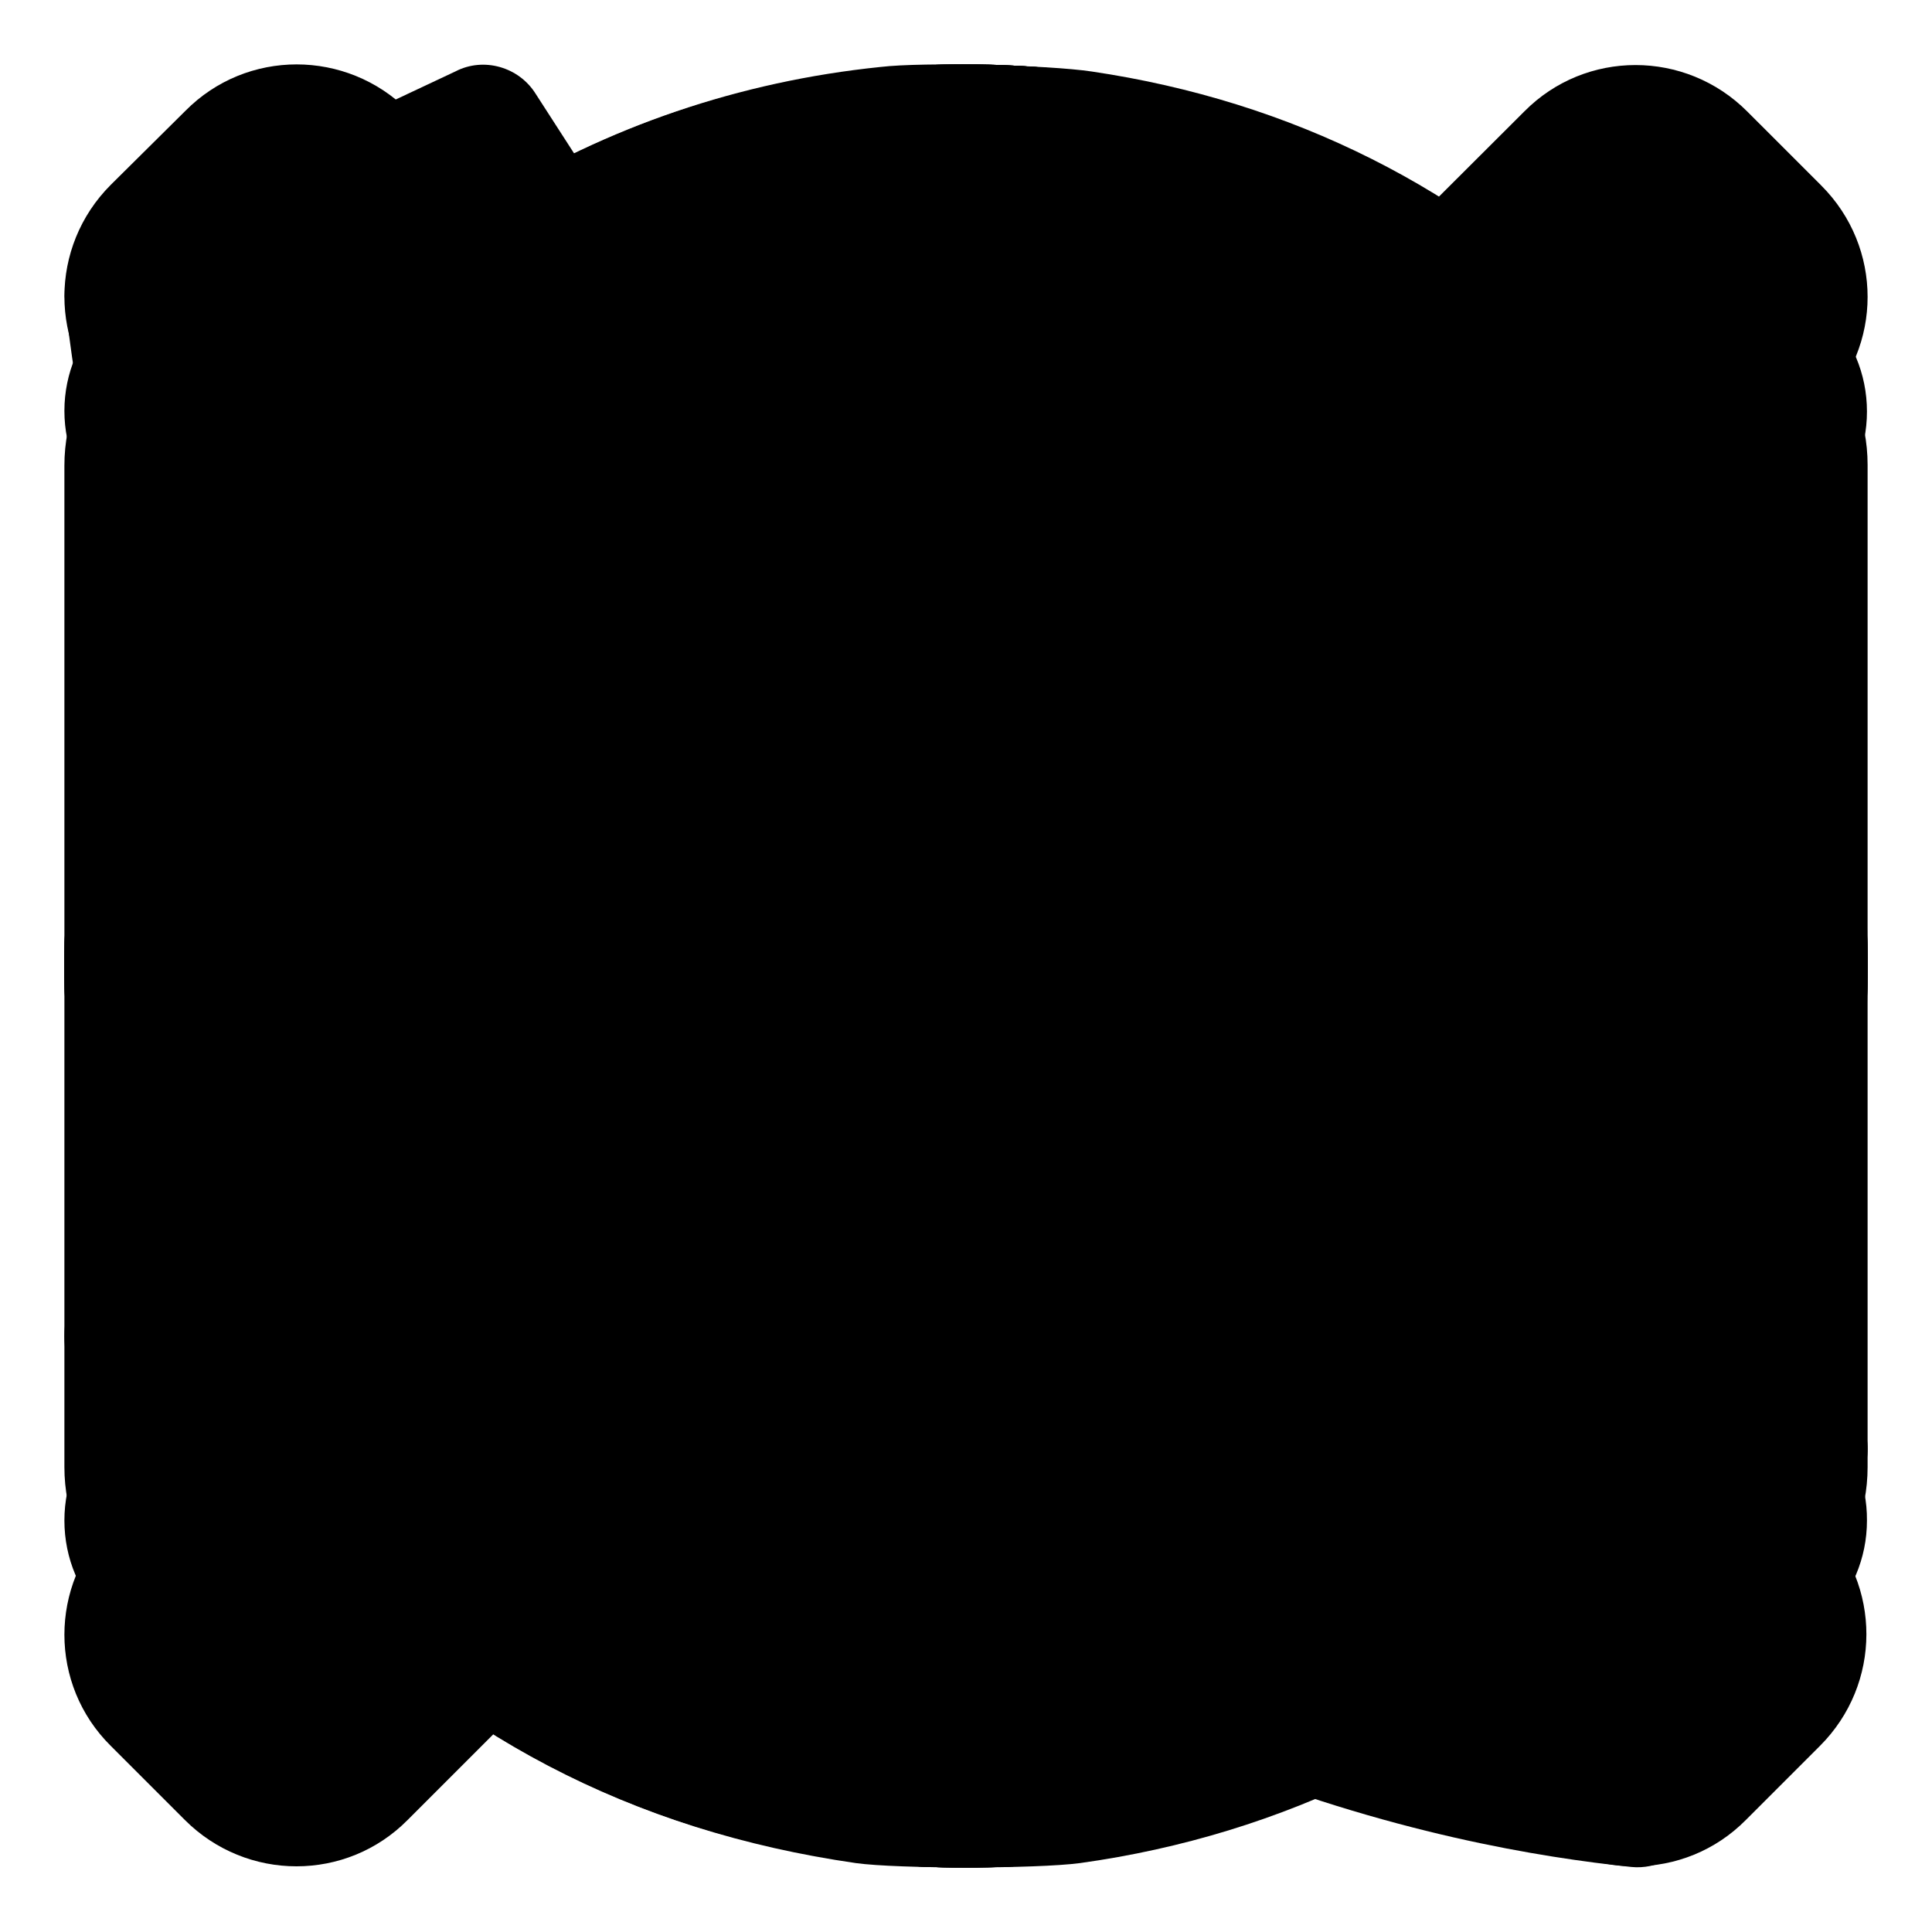
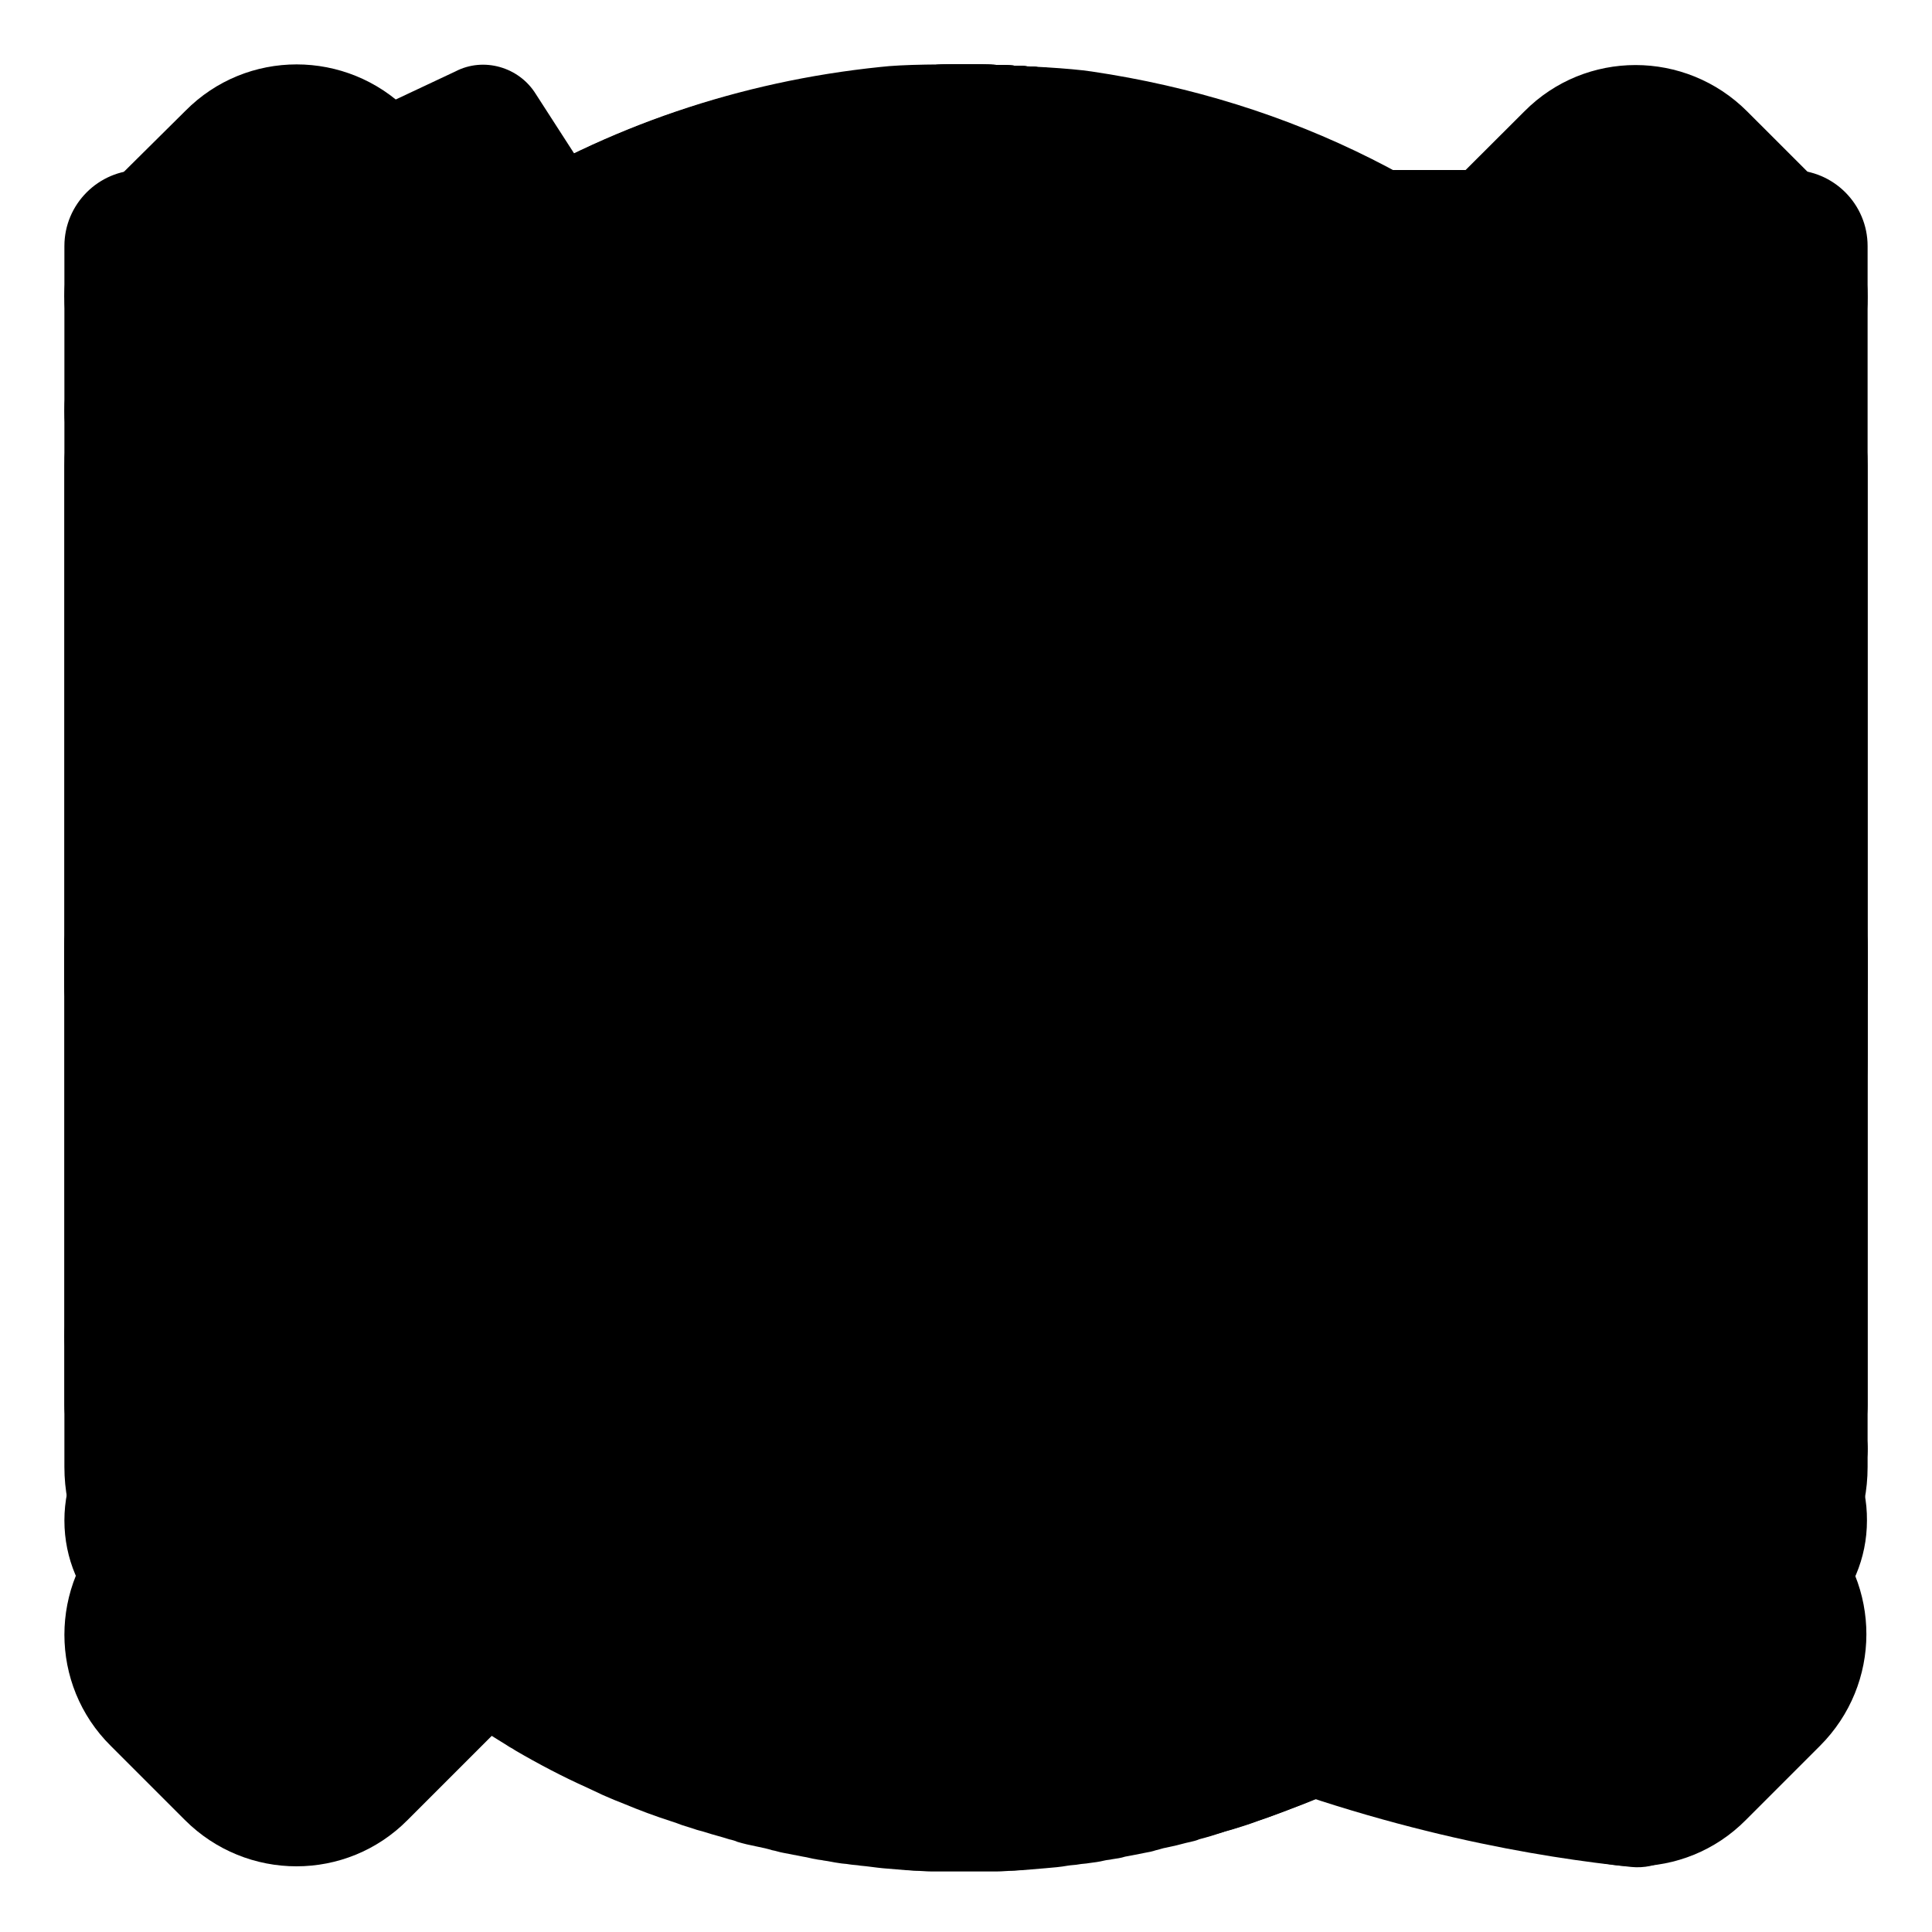
- <svg xmlns="http://www.w3.org/2000/svg" version="1.1" id="Camada_1" x="0px" y="0px" viewBox="0 0 300 300" style="enable-background:new 0 0 300 300;" xml:space="preserve">
-   <path id="TEL" d="M126.1,173.9c-26.8-26.8-32.8-53.5-34.2-64.2c-0.4-3,0.7-5.9,2.8-8L116.3,80c3.2-3.2,3.8-8.2,1.4-11.9L83.2,14.6  c-2.6-4.2-8.1-5.8-12.5-3.5L15.4,37.1c-3.6,1.8-5.7,5.6-5.3,9.6C13,74.3,25,142,91.5,208.5s134.2,78.5,161.8,81.4  c4,0.4,7.8-1.7,9.6-5.3l26.1-55.3c2.2-4.4,0.7-9.9-3.5-12.5L232,182.3c-3.8-2.4-8.8-1.8-11.9,1.3l-21.7,21.7c-2.1,2.1-5.1,3.1-8,2.8  C179.6,206.7,152.8,200.7,126.1,173.9z" />
-   <path id="EMAIL_2" d="M265.4,46.4H34.6C21,46.4,10,58,10,72.3v155.5c0,14.3,11,25.9,24.6,25.9h230.8c13.6,0,24.6-11.6,24.6-25.9  V72.2C290,57.9,279,46.4,265.4,46.4z M261.6,63.6c-8,8.4-101.4,107.1-105.2,111.2c-3.2,3.4-9.5,3.4-12.7,0L38.4,63.6H261.6z   M26.4,224.5V75.4L97,150L26.4,224.5z M38.4,236.4l70.2-74.1L132,187c9.6,10.1,26.4,10.1,36,0l23.5-24.8l70.2,74.1H38.4z   M273.6,224.5L203,150l70.6-74.5L273.6,224.5L273.6,224.5z" />
-   <path id="ARROW" d="M139.1,72.2L14.5,196.7c-2.9,2.9-4.5,6.7-4.5,10.8c0,4.1,1.6,8,4.5,10.8l9.2,9.3c6,6,15.7,6,21.7,0L149.9,123  l104.7,104.8c2.9,2.9,6.7,4.5,10.8,4.5c4.1,0,8-1.6,10.8-4.5l9.2-9.2c2.9-2.9,4.5-6.8,4.5-10.9c0-4.1-1.6-8-4.5-10.8L160.8,72.2  c-2.9-2.8-6.8-4.4-10.9-4.4C145.8,67.8,141.9,69.3,139.1,72.2z" />
-   <path id="MENU" d="M31.5,85.4h236.9c11.9,0,21.5-9.6,21.5-21.5s-9.6-21.5-21.5-21.5H31.5C19.6,42.3,10,52,10,63.8  S19.6,85.4,31.5,85.4z M268.5,128.5h-237c-11.9,0-21.5,9.6-21.5,21.5c0,11.9,9.6,21.5,21.5,21.5h236.9c11.9,0,21.5-9.6,21.5-21.5  C290,138.1,280.4,128.5,268.5,128.5z M268.5,214.6h-237c-11.9,0-21.5,9.6-21.5,21.5c0,11.9,9.6,21.5,21.5,21.5h236.9  c11.9,0,21.5-9.6,21.5-21.5C290,224.3,280.4,214.6,268.5,214.6z" />
-   <path id="CLOSE" d="M196.2,150l86.6-86.6c9.6-9.6,9.6-25,0-34.6c0,0,0,0,0,0l-11.5-11.5c-9.6-9.6-25.1-9.6-34.6,0c0,0,0,0,0,0  L150,103.8L63.4,17.2c-9.6-9.6-25.1-9.6-34.6,0l0,0L17.2,28.7c-9.6,9.6-9.6,25.1,0,34.6l0,0l86.6,86.6l-86.6,86.6  c-9.6,9.6-9.6,25.1,0,34.6l0,0l11.5,11.5c9.6,9.6,25.1,9.6,34.6,0l0,0l86.6-86.6l86.6,86.6c9.6,9.6,25.1,9.6,34.6,0l0,0l11.5-11.5  c9.6-9.6,9.6-25,0.1-34.6l0,0L196.2,150z" />
-   <path id="FACEBOOK" d="M290,150c0-77.3-62.7-140-140-140S10,72.7,10,150s62.7,140,140,140c0.8,0,1.6,0,2.5-0.1V181h-30.1V146h30.1  v-25.8c0-29.9,18.3-46.2,45-46.2c12.8,0,23.8,0.9,27,1.4v31.3H206c-14.5,0-17.3,6.9-17.3,17v22.3h34.7l-4.5,35.1h-30.2v103.6  C247.2,267.8,290,213.9,290,150z" />
-   <path id="INSTAGRAM" d="M150,120.6c16.2,0,29.4,13.2,29.4,29.4s-13.2,29.4-29.4,29.4s-29.4-13.2-29.4-29.4S133.8,120.6,150,120.6  L150,120.6z M150,10C72.7,10,10,72.7,10,150s62.7,140,140,140s140-62.7,140-140S227.3,10,150,10z M236.5,185.6  c-0.7,13.3-4.4,26.4-14.1,36c-9.8,9.7-23,13.3-36.4,14H114c-13.4-0.7-26.6-4.3-36.4-14c-9.7-9.6-13.4-22.7-14.1-36v-71.2  c0.7-13.3,4.4-26.4,14.1-36c9.8-9.7,23-13.3,36.4-14H186c13.4,0.7,26.6,4.3,36.4,14c9.7,9.6,13.4,22.7,14.1,36L236.5,185.6z   M185.1,80.6c-17.5-0.5-52.6-0.5-70.1,0c-9.1,0.2-19.4,2.5-25.9,9.5c-6.8,7.2-9.3,15.9-9.6,25.7c-0.5,17.1,0,68.5,0,68.5  c0.3,9.7,2.8,18.4,9.6,25.7c6.5,6.9,16.8,9.2,25.9,9.5c17.5,0.5,52.6,0.5,70.1,0c9.1-0.2,19.4-2.5,25.9-9.5  c6.8-7.2,9.3-15.9,9.6-25.7v-68.4c-0.2-9.7-2.8-18.4-9.6-25.7C204.5,83.1,194.2,80.9,185.1,80.6L185.1,80.6z M150,195.6  c-25.2,0-45.6-20.4-45.6-45.6s20.4-45.6,45.6-45.6s45.6,20.4,45.6,45.6l0,0l0,0C195.6,175.2,175.2,195.6,150,195.6z M195.8,113.8  c-5,0-9.1-4.1-9.1-9.1s4.1-9.1,9.1-9.1s9.1,4.1,9.1,9.1C204.9,109.7,200.8,113.8,195.8,113.8L195.8,113.8z" />
+ <svg xmlns="http://www.w3.org/2000/svg" version="1.1" x="0px" y="0px" viewBox="0 0 300 300" style="enable-background:new 0 0 300 300;" xml:space="preserve">
+   <path id="TEL" d="M126.1,173.9c-26.8-26.8-32.8-53.5-34.2-64.2c-0.4-3,0.7-5.9,2.8-8L116.3,80c3.2-3.2,3.8-8.2,1.4-11.9L83.2,14.6  c-2.6-4.2-8.1-5.8-12.5-3.5l-55.3,26c-3.6,1.8-5.7,5.6-5.3,9.6C13,74.3,25,142,91.5,208.5s134.2,78.5,161.8,81.4  c4,0.4,7.8-1.7,9.6-5.3l26.1-55.3c2.2-4.4,0.7-9.9-3.5-12.5L232,182.3c-3.8-2.4-8.8-1.8-11.9,1.3l-21.7,21.7c-2.1,2.1-5.1,3.1-8,2.8  C179.6,206.7,152.8,200.7,126.1,173.9z" />
+   <path id="EMAIL_2" d="M265.4,46.4H34.6C21,46.4,10,58,10,72.3v155.5c0,14.3,11,25.9,24.6,25.9h230.8c13.6,0,24.6-11.6,24.6-25.9  V72.2C290,57.9,279,46.4,265.4,46.4z M261.6,63.6c-8,8.4-101.4,107.1-105.2,111.2c-3.2,3.4-9.5,3.4-12.7,0L38.4,63.6H261.6z   M26.4,224.5V75.4L97,150L26.4,224.5z M38.4,236.4l70.2-74.1L132,187c9.6,10.1,26.4,10.1,36,0l23.5-24.8l70.2,74.1H38.4V236.4z   M273.6,224.5L203,150l70.6-74.5V224.5L273.6,224.5z" />
+   <path id="ARROW" d="M139.1,72.2L14.5,196.7c-2.9,2.9-4.5,6.7-4.5,10.8s1.6,8,4.5,10.8l9.2,9.3c6,6,15.7,6,21.7,0L149.9,123  l104.7,104.8c2.9,2.9,6.7,4.5,10.8,4.5s8-1.6,10.8-4.5l9.2-9.2c2.9-2.9,4.5-6.8,4.5-10.9c0-4.1-1.6-8-4.5-10.8L160.8,72.2  c-2.9-2.8-6.8-4.4-10.9-4.4C145.8,67.8,141.9,69.3,139.1,72.2z" />
+   <path id="MENU" d="M31.5,85.4h236.9c11.9,0,21.5-9.6,21.5-21.5s-9.6-21.5-21.5-21.5H31.5C19.6,42.3,10,52,10,63.8  S19.6,85.4,31.5,85.4z M268.5,128.5h-237c-11.9,0-21.5,9.6-21.5,21.5s9.6,21.5,21.5,21.5h236.9c11.9,0,21.5-9.6,21.5-21.5  C290,138.1,280.4,128.5,268.5,128.5z M268.5,214.6h-237c-11.9,0-21.5,9.6-21.5,21.5s9.6,21.5,21.5,21.5h236.9  c11.9,0,21.5-9.6,21.5-21.5C290,224.3,280.4,214.6,268.5,214.6z" />
+   <path id="CLOSE" d="M196.2,150l86.6-86.6c9.6-9.6,9.6-25,0-34.6l0,0l-11.5-11.5c-9.6-9.6-25.1-9.6-34.6,0l0,0L150,103.8L63.4,17.2  c-9.6-9.6-25.1-9.6-34.6,0l0,0L17.2,28.7c-9.6,9.6-9.6,25.1,0,34.6l0,0l86.6,86.6l-86.6,86.6c-9.6,9.6-9.6,25.1,0,34.6l0,0  l11.5,11.5c9.6,9.6,25.1,9.6,34.6,0l0,0l86.6-86.6l86.6,86.6c9.6,9.6,25.1,9.6,34.6,0l0,0l11.5-11.5c9.6-9.6,9.6-25,0.1-34.6l0,0  L196.2,150z" />
+   <path id="AT_SIGN" d="M150,10C72.8,10,10,72.8,10,150s62.8,140,140,140c20.5,0,41.5-5.2,62.2-15.5l-12.4-25.1  c-16.9,8.3-33.6,12.6-49.8,12.6c-61.8,0-112-50.2-112-112S88.2,38,150,38s112,50.2,112,112v14c0,9.7-4.4,28-21,28  c-19.5,0-20.9-25.5-21-28V94h-28v0.3c-12.1-9.3-26.8-14.3-42-14.3c-38.6,0-70,31.4-70,70s31.4,70,70,70c20.3,0,38.5-8.8,51.3-22.7  C208.6,209.8,221,220,241,220c31.8,0,49-28.9,49-56v-14C290,72.8,227.2,10,150,10z M150,192c-23.2,0-42-18.8-42-42s18.8-42,42-42  s42,18.8,42,42S173.2,192,150,192z" />
+   <path id="MESSAGE" d="M278.2,26.4H21.8c-6.5,0-11.8,5.3-11.8,11.8v180c0,6.5,5.3,11.8,11.8,11.8H164l54.5,40.7  c7.4,5.5,13.4,2.5,13.4-6.7v-34h46.3c6.5,0,11.8-5.3,11.8-11.8v-180C290,31.7,284.7,26.4,278.2,26.4z M85.4,145.2  c-10.1,0-18.3-8.2-18.3-18.3c0-10.1,8.2-18.3,18.3-18.3s18.3,8.2,18.3,18.3C103.7,137,95.5,145.2,85.4,145.2z M150,145.2  c-10.1,0-18.3-8.2-18.3-18.3c0-10.1,8.2-18.3,18.3-18.3c10.1,0,18.3,8.2,18.3,18.3C168.3,137,160.1,145.2,150,145.2z M214.6,145.2  c-10.1,0-18.3-8.2-18.3-18.3c0-10.1,8.2-18.3,18.3-18.3s18.3,8.2,18.3,18.3C232.9,137,224.7,145.2,214.6,145.2z" />
+   <path id="USER" d="M150,62.1c-30.6,0-55.3,24.8-55.3,55.4c0,30.6,24.8,55.3,55.3,55.3s55.3-24.8,55.3-55.3  C205.3,86.9,180.6,62.1,150,62.1z M150,62.1c-30.6,0-55.3,24.8-55.3,55.4c0,30.6,24.8,55.3,55.3,55.3s55.3-24.8,55.3-55.3  C205.3,86.9,180.6,62.1,150,62.1z M150,62.1c-30.6,0-55.3,24.8-55.3,55.4c0,30.6,24.8,55.3,55.3,55.3s55.3-24.8,55.3-55.3  C205.3,86.9,180.6,62.1,150,62.1z M150,10C72.7,10,10,72.7,10,150c0,32.7,11.2,62.7,30,86.6c0.3,0.4,0.6,0.8,0.9,1.2  c0.3,0.4,0.7,0.9,1.1,1.3c0.4,0.4,0.7,0.9,1.1,1.3c1.6,1.9,3.2,3.7,4.9,5.5c0.3,0.3,0.6,0.7,0.9,1c0.3,0.3,0.6,0.7,0.9,1  c0.4,0.4,0.8,0.8,1.2,1.2c0.9,0.9,1.8,1.8,2.7,2.7c0.7,0.7,1.4,1.3,2.1,1.9c1.3,1.1,2.5,2.3,3.8,3.4c0.4,0.4,0.9,0.7,1.3,1.1  c0.4,0.4,0.9,0.7,1.3,1.1c0.4,0.4,0.9,0.7,1.3,1.1c0.6,0.5,1.3,1,1.9,1.5c0.7,0.5,1.4,1.1,2.1,1.6c2.2,1.6,4.4,3.1,6.7,4.6  c0.5,0.4,1.1,0.7,1.6,1.1c1,0.6,1.9,1.2,2.9,1.8c0.4,0.3,0.9,0.5,1.3,0.8c3.6,2.1,7.4,4.1,11.2,5.8c0.6,0.3,1.1,0.5,1.7,0.8  c0.8,0.4,1.6,0.7,2.5,1.1c0.5,0.2,1,0.4,1.5,0.6c2.4,1,4.8,1.9,7.3,2.7c0.6,0.2,1.2,0.4,1.7,0.6c0.6,0.2,1.3,0.4,1.9,0.6  c0.5,0.2,1.1,0.3,1.7,0.5c1.2,0.4,2.5,0.7,3.7,1.1c0.4,0.1,0.9,0.2,1.3,0.4c1,0.3,1.9,0.5,2.9,0.7c0.5,0.1,0.9,0.2,1.4,0.3  c0.4,0.1,0.8,0.2,1.1,0.3c0.6,0.1,1.1,0.3,1.7,0.4c1,0.2,2.1,0.4,3.1,0.6c0.7,0.1,1.3,0.3,2,0.4c0.4,0.1,0.8,0.1,1.2,0.2  c0.8,0.1,1.6,0.3,2.4,0.4c0.5,0.1,1.1,0.1,1.6,0.2c0.6,0.1,1.2,0.1,1.7,0.2c1.2,0.1,2.4,0.3,3.5,0.4c1.2,0.1,2.4,0.2,3.6,0.3  c0.5,0,1,0.1,1.5,0.1c0.8,0,1.6,0.1,2.4,0.1c0.5,0,1,0,1.5,0c1.2,0,2.4,0,3.6,0s2.4,0,3.6,0c0.5,0,1,0,1.5,0c0.8,0,1.6-0.1,2.4-0.1  c0.5,0,1-0.1,1.5-0.1c1.2-0.1,2.4-0.2,3.6-0.3c1.2-0.1,2.4-0.2,3.5-0.4c0.6-0.1,1.2-0.1,1.7-0.2c0.5-0.1,1.1-0.1,1.6-0.2  c0.8-0.1,1.6-0.2,2.4-0.4c0.4-0.1,0.8-0.1,1.2-0.2c0.7-0.1,1.4-0.2,2-0.4c1.1-0.2,2.1-0.4,3.1-0.6c0.6-0.1,1.1-0.2,1.7-0.4  c0.4-0.1,0.8-0.2,1.1-0.3c0.5-0.1,0.9-0.2,1.4-0.3c1-0.2,1.9-0.5,2.9-0.7c0.4-0.1,0.9-0.2,1.3-0.4c1.2-0.3,2.5-0.7,3.7-1.1  c0.5-0.2,1.1-0.3,1.7-0.5c0.6-0.2,1.3-0.4,1.9-0.6c0.6-0.2,1.2-0.4,1.7-0.6c2.4-0.8,4.9-1.8,7.3-2.7c0.5-0.2,1-0.4,1.5-0.6  c0.8-0.3,1.7-0.7,2.5-1.1c0.6-0.3,1.1-0.5,1.7-0.8c3.8-1.8,7.6-3.7,11.2-5.8c0.4-0.3,0.9-0.5,1.3-0.8c1-0.6,2-1.2,2.9-1.8  c0.5-0.3,1.1-0.7,1.6-1.1c2.3-1.5,4.5-3,6.7-4.6c0.7-0.5,1.4-1.1,2.1-1.6c0.6-0.5,1.3-1,1.9-1.5c0.4-0.3,0.9-0.7,1.3-1.1  c0.4-0.3,0.9-0.7,1.3-1.1c0.4-0.4,0.9-0.7,1.3-1.1c1.3-1.1,2.6-2.2,3.8-3.4c0.7-0.6,1.4-1.3,2.1-1.9c0.9-0.9,1.8-1.8,2.7-2.7  c0.4-0.4,0.8-0.8,1.2-1.2c0.3-0.3,0.6-0.6,0.9-1c0.3-0.3,0.6-0.7,0.9-1c1.7-1.8,3.3-3.6,4.9-5.5c0.4-0.4,0.7-0.9,1.1-1.3  c0.4-0.4,0.7-0.9,1.1-1.3c0.3-0.4,0.6-0.8,0.9-1.2c18.8-23.8,30-53.9,30-86.6C290,72.7,227.3,10,150,10z M245.5,223.4  c-25.8-24.2-59.9-37.7-95.5-37.6c-36.9,0-70.4,14.3-95.5,37.6c-15.7-20.3-25-45.8-25-73.4c0-66.5,54-120.5,120.5-120.5  s120.5,54,120.5,120.5C270.5,177.6,261.1,203.1,245.5,223.4z" />
+   <path id="FACEBOOK" d="M290,150c0-77.3-62.7-140-140-140S10,72.7,10,150s62.7,140,140,140c0.8,0,1.6,0,2.5-0.1V181h-30.1v-35h30.1  v-25.8c0-29.9,18.3-46.2,45-46.2c12.8,0,23.8,0.9,27,1.4v31.3H206c-14.5,0-17.3,6.9-17.3,17V146h34.7l-4.5,35.1h-30.2v103.6  C247.2,267.8,290,213.9,290,150z" />
+   <path id="INSTAGRAM" d="M150,120.6c16.2,0,29.4,13.2,29.4,29.4s-13.2,29.4-29.4,29.4s-29.4-13.2-29.4-29.4S133.8,120.6,150,120.6  L150,120.6z M150,10C72.7,10,10,72.7,10,150s62.7,140,140,140s140-62.7,140-140S227.3,10,150,10z M236.5,185.6  c-0.7,13.3-4.4,26.4-14.1,36c-9.8,9.7-23,13.3-36.4,14h-72c-13.4-0.7-26.6-4.3-36.4-14c-9.7-9.6-13.4-22.7-14.1-36v-71.2  c0.7-13.3,4.4-26.4,14.1-36c9.8-9.7,23-13.3,36.4-14h72c13.4,0.7,26.6,4.3,36.4,14c9.7,9.6,13.4,22.7,14.1,36V185.6z M185.1,80.6  c-17.5-0.5-52.6-0.5-70.1,0c-9.1,0.2-19.4,2.5-25.9,9.5c-6.8,7.2-9.3,15.9-9.6,25.7c-0.5,17.1,0,68.5,0,68.5  c0.3,9.7,2.8,18.4,9.6,25.7c6.5,6.9,16.8,9.2,25.9,9.5c17.5,0.5,52.6,0.5,70.1,0c9.1-0.2,19.4-2.5,25.9-9.5  c6.8-7.2,9.3-15.9,9.6-25.7v-68.4c-0.2-9.7-2.8-18.4-9.6-25.7C204.5,83.1,194.2,80.9,185.1,80.6L185.1,80.6z M150,195.6  c-25.2,0-45.6-20.4-45.6-45.6s20.4-45.6,45.6-45.6s45.6,20.4,45.6,45.6l0,0l0,0C195.6,175.2,175.2,195.6,150,195.6z M195.8,113.8  c-5,0-9.1-4.1-9.1-9.1s4.1-9.1,9.1-9.1s9.1,4.1,9.1,9.1C204.9,109.7,200.8,113.8,195.8,113.8L195.8,113.8z" />
  <path id="LOCATION" d="M136.7,10.4C92.9,14.9,54.5,38.7,31.2,75.9C-1.9,128.5,4.3,198,46.1,243.8c23.1,25.4,52.1,40.5,86.8,45.5  c6.5,0.9,28,0.9,34.8,0c31.7-4.4,60.1-18.5,81.6-40.5c7.1-7.2,8.6-8.9,13.3-15.2c14-18.7,23.1-41.5,26.7-66.4  c0.9-6.5,0.9-28.1,0-34.5c-2.4-16.6-6.7-30.7-13.5-44.6C268.4,73.4,261,63,249.3,51.2c-21.6-21.9-48.7-35.5-79.8-40.1  C162.8,10.1,143.4,9.6,136.7,10.4z M163.1,60.1c31.4,6.1,54,31.9,56.3,64.2c1.4,20.2-14.2,50.3-48.1,92.3  c-7,8.6-20.7,24.4-21.1,24.4s-14.2-15.8-21.1-24.4c-18.2-22.6-30.6-41-38.9-57.6c-9.3-18.9-11.2-29.4-7.9-44.9  c5.6-27.2,27-48.4,54.5-54C143.6,58.8,156,58.8,163.1,60.1L163.1,60.1z M143.6,101.6c-13.8,3.7-22.5,18.1-18.9,31.7  c3.7,14,18,22.7,31.8,19.2c14-3.7,22.7-18,19.2-31.8c-1.9-7-7.4-14.1-13.5-17.1C156.4,100.8,149.4,100,143.6,101.6z" />
-   <path id="WHATSAPP" d="M150,10C72.7,10,10,72.7,10,150s62.7,140,140,140s140-62.7,140-140S227.3,10,150,10z M153,231.5L153,231.5  c-14,0-27.8-3.5-40.1-10.2l-44.4,11.6l11.9-43.4c-7.3-12.7-11.2-27.2-11.2-41.9c0-46.2,37.6-83.8,83.8-83.8  c46.3,0,83.8,37.5,83.8,83.8v0C236.7,193.9,199.2,231.5,153,231.5z M153,78.1c-38.4,0-69.7,31.2-69.7,69.6  c0,13.1,3.7,25.9,10.6,37.1l1.6,2.6l-7,25.7l26.4-6.9l2.6,1.5c10.7,6.3,23,9.7,35.4,9.7h0c38.4,0,69.6-31.2,69.7-69.6  C222.6,109.3,191.5,78.1,153,78.1L153,78.1z M194,177.6c-1.7,4.9-10.1,9.4-14.1,10c-3.6,0.5-8.2,0.8-13.2-0.8c-4-1.2-8-2.7-11.9-4.4  c-21-9.1-34.7-30.2-35.8-31.6c-1.1-1.4-8.6-11.4-8.6-21.7s5.4-15.4,7.3-17.5c1.4-1.6,3.5-2.6,5.6-2.6c1.4,0,2.8,0,4,0.1  c1.3,0.1,3-0.5,4.7,3.6c1.7,4.2,5.9,14.5,6.5,15.5c0.5,1.1,0.9,2.3,0.2,3.7c-0.7,1.4-3,4.4-5.2,7.2c-0.9,1.2-2.1,2.2-0.9,4.3  c1.2,2.1,5.4,9,11.6,14.5c8,7.1,14.7,9.3,16.8,10.4c2.1,1.1,3.3,0.9,4.5-0.5c1.2-1.4,5.2-6.1,6.6-8.2c1.4-2.1,2.8-1.7,4.7-1.1  c1.9,0.7,12.2,5.8,14.3,6.8c2.1,1.1,3.5,1.6,4,2.5C195.7,168.5,195.7,172.7,194,177.6z" />
-   <path id="EMAIL" d="M154.5,164.7l71.2-56.6V196c0,1.7-1.4,3.1-3.1,3.1H77.4c-1.7,0-3.1-1.4-3.1-3.1v-87.9l71.2,56.6  C148.1,166.8,151.9,166.8,154.5,164.7z M290,150c0,77.2-62.8,140-140,140S10,227.2,10,150S72.8,10,150,10S290,72.8,290,150z   M240.2,104c0-9.7-7.9-17.6-17.6-17.6H77.4c-9.7,0-17.6,7.9-17.6,17.6V196c0,9.7,7.9,17.6,17.6,17.6h145.2c9.7,0,17.6-7.9,17.6-17.6  V104z M211.7,100.8H88.3l61.7,49L211.7,100.8z" />
+   <path id="WHATSAPP" d="M150,10C72.7,10,10,72.7,10,150s62.7,140,140,140s140-62.7,140-140S227.3,10,150,10z M153,231.5L153,231.5  c-14,0-27.8-3.5-40.1-10.2l-44.4,11.6l11.9-43.4c-7.3-12.7-11.2-27.2-11.2-41.9c0-46.2,37.6-83.8,83.8-83.8  c46.3,0,83.8,37.5,83.8,83.8l0,0C236.7,193.9,199.2,231.5,153,231.5z M153,78.1c-38.4,0-69.7,31.2-69.7,69.6  c0,13.1,3.7,25.9,10.6,37.1l1.6,2.6l-7,25.7l26.4-6.9l2.6,1.5c10.7,6.3,23,9.7,35.4,9.7l0,0c38.4,0,69.6-31.2,69.7-69.6  C222.6,109.3,191.5,78.1,153,78.1L153,78.1z M194,177.6c-1.7,4.9-10.1,9.4-14.1,10c-3.6,0.5-8.2,0.8-13.2-0.8c-4-1.2-8-2.7-11.9-4.4  c-21-9.1-34.7-30.2-35.8-31.6c-1.1-1.4-8.6-11.4-8.6-21.7s5.4-15.4,7.3-17.5c1.4-1.6,3.5-2.6,5.6-2.6c1.4,0,2.8,0,4,0.1  c1.3,0.1,3-0.5,4.7,3.6c1.7,4.2,5.9,14.5,6.5,15.5c0.5,1.1,0.9,2.3,0.2,3.7s-3,4.4-5.2,7.2c-0.9,1.2-2.1,2.2-0.9,4.3  c1.2,2.1,5.4,9,11.6,14.5c8,7.1,14.7,9.3,16.8,10.4c2.1,1.1,3.3,0.9,4.5-0.5s5.2-6.1,6.6-8.2c1.4-2.1,2.8-1.7,4.7-1.1  c1.9,0.7,12.2,5.8,14.3,6.8c2.1,1.1,3.5,1.6,4,2.5C195.7,168.5,195.7,172.7,194,177.6z" />
+   <path id="EMAIL" d="M154.5,164.7l71.2-56.6V196c0,1.7-1.4,3.1-3.1,3.1H77.4c-1.7,0-3.1-1.4-3.1-3.1v-87.9l71.2,56.6  C148.1,166.8,151.9,166.8,154.5,164.7z M290,150c0,77.2-62.8,140-140,140S10,227.2,10,150S72.8,10,150,10S290,72.8,290,150z   M240.2,104c0-9.7-7.9-17.6-17.6-17.6H77.4c-9.7,0-17.6,7.9-17.6,17.6v92c0,9.7,7.9,17.6,17.6,17.6h145.2c9.7,0,17.6-7.9,17.6-17.6  L240.2,104L240.2,104z M211.7,100.8H88.3l61.7,49L211.7,100.8z" />
</svg>
